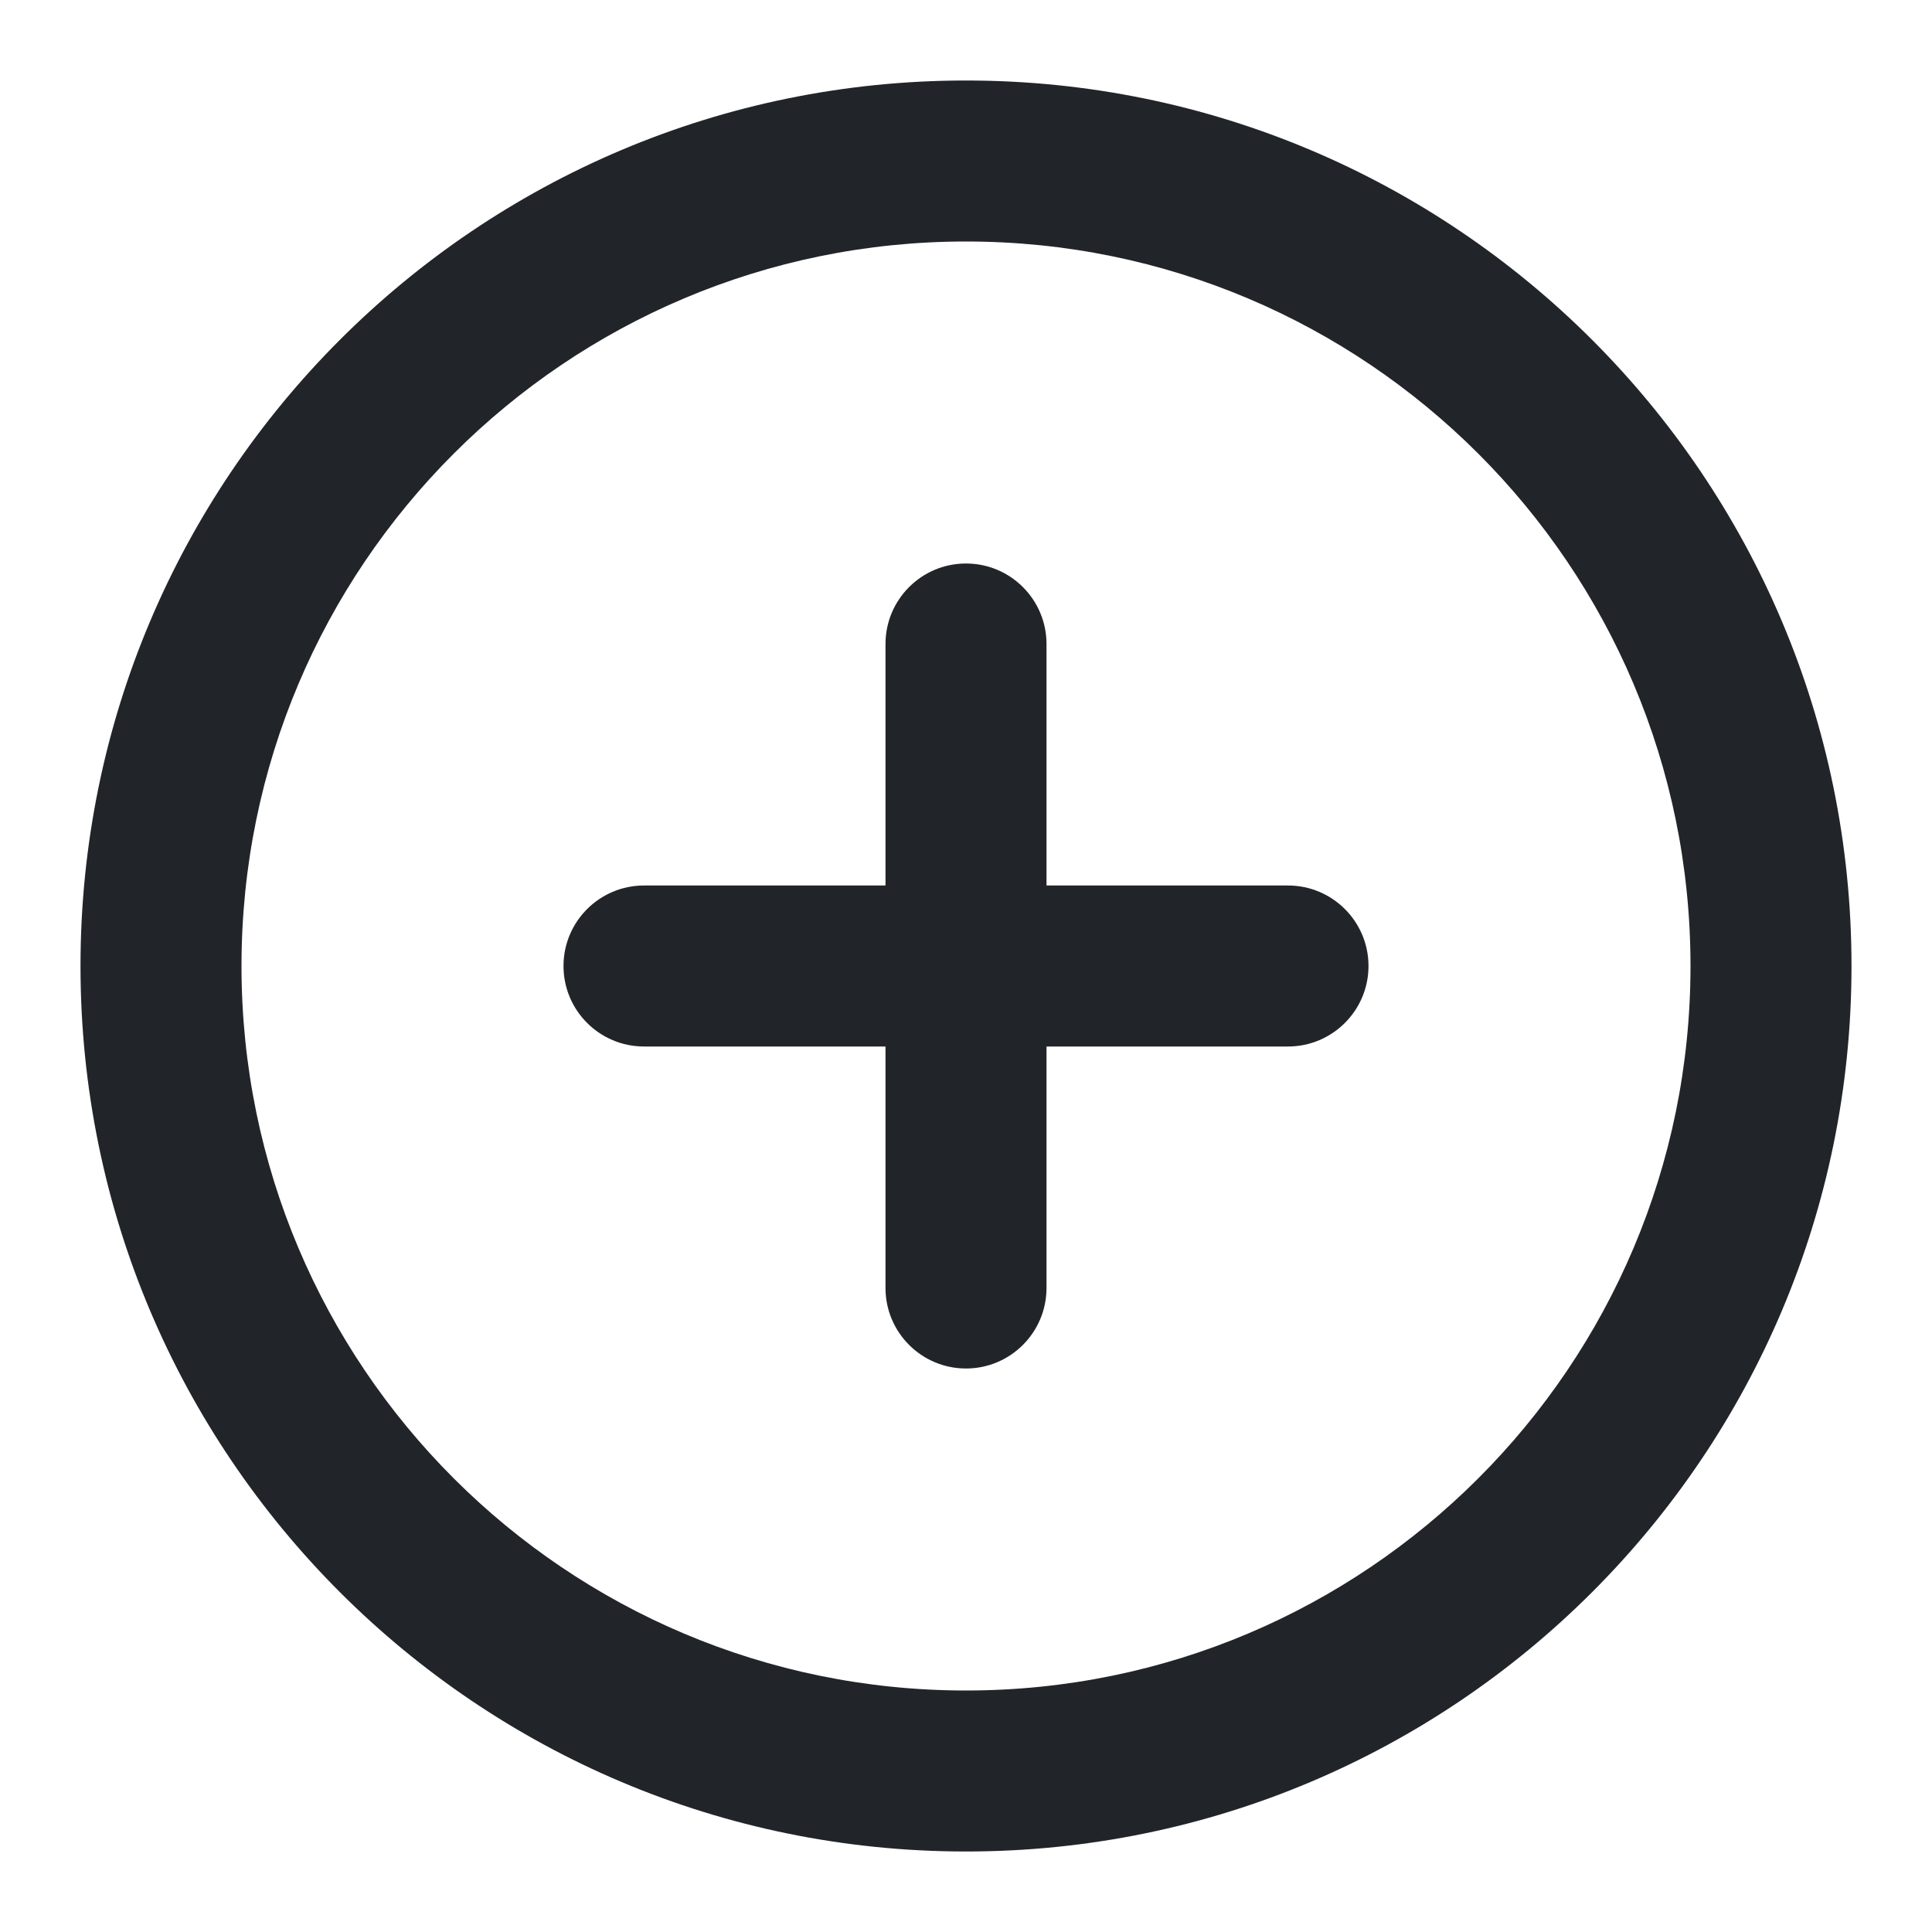
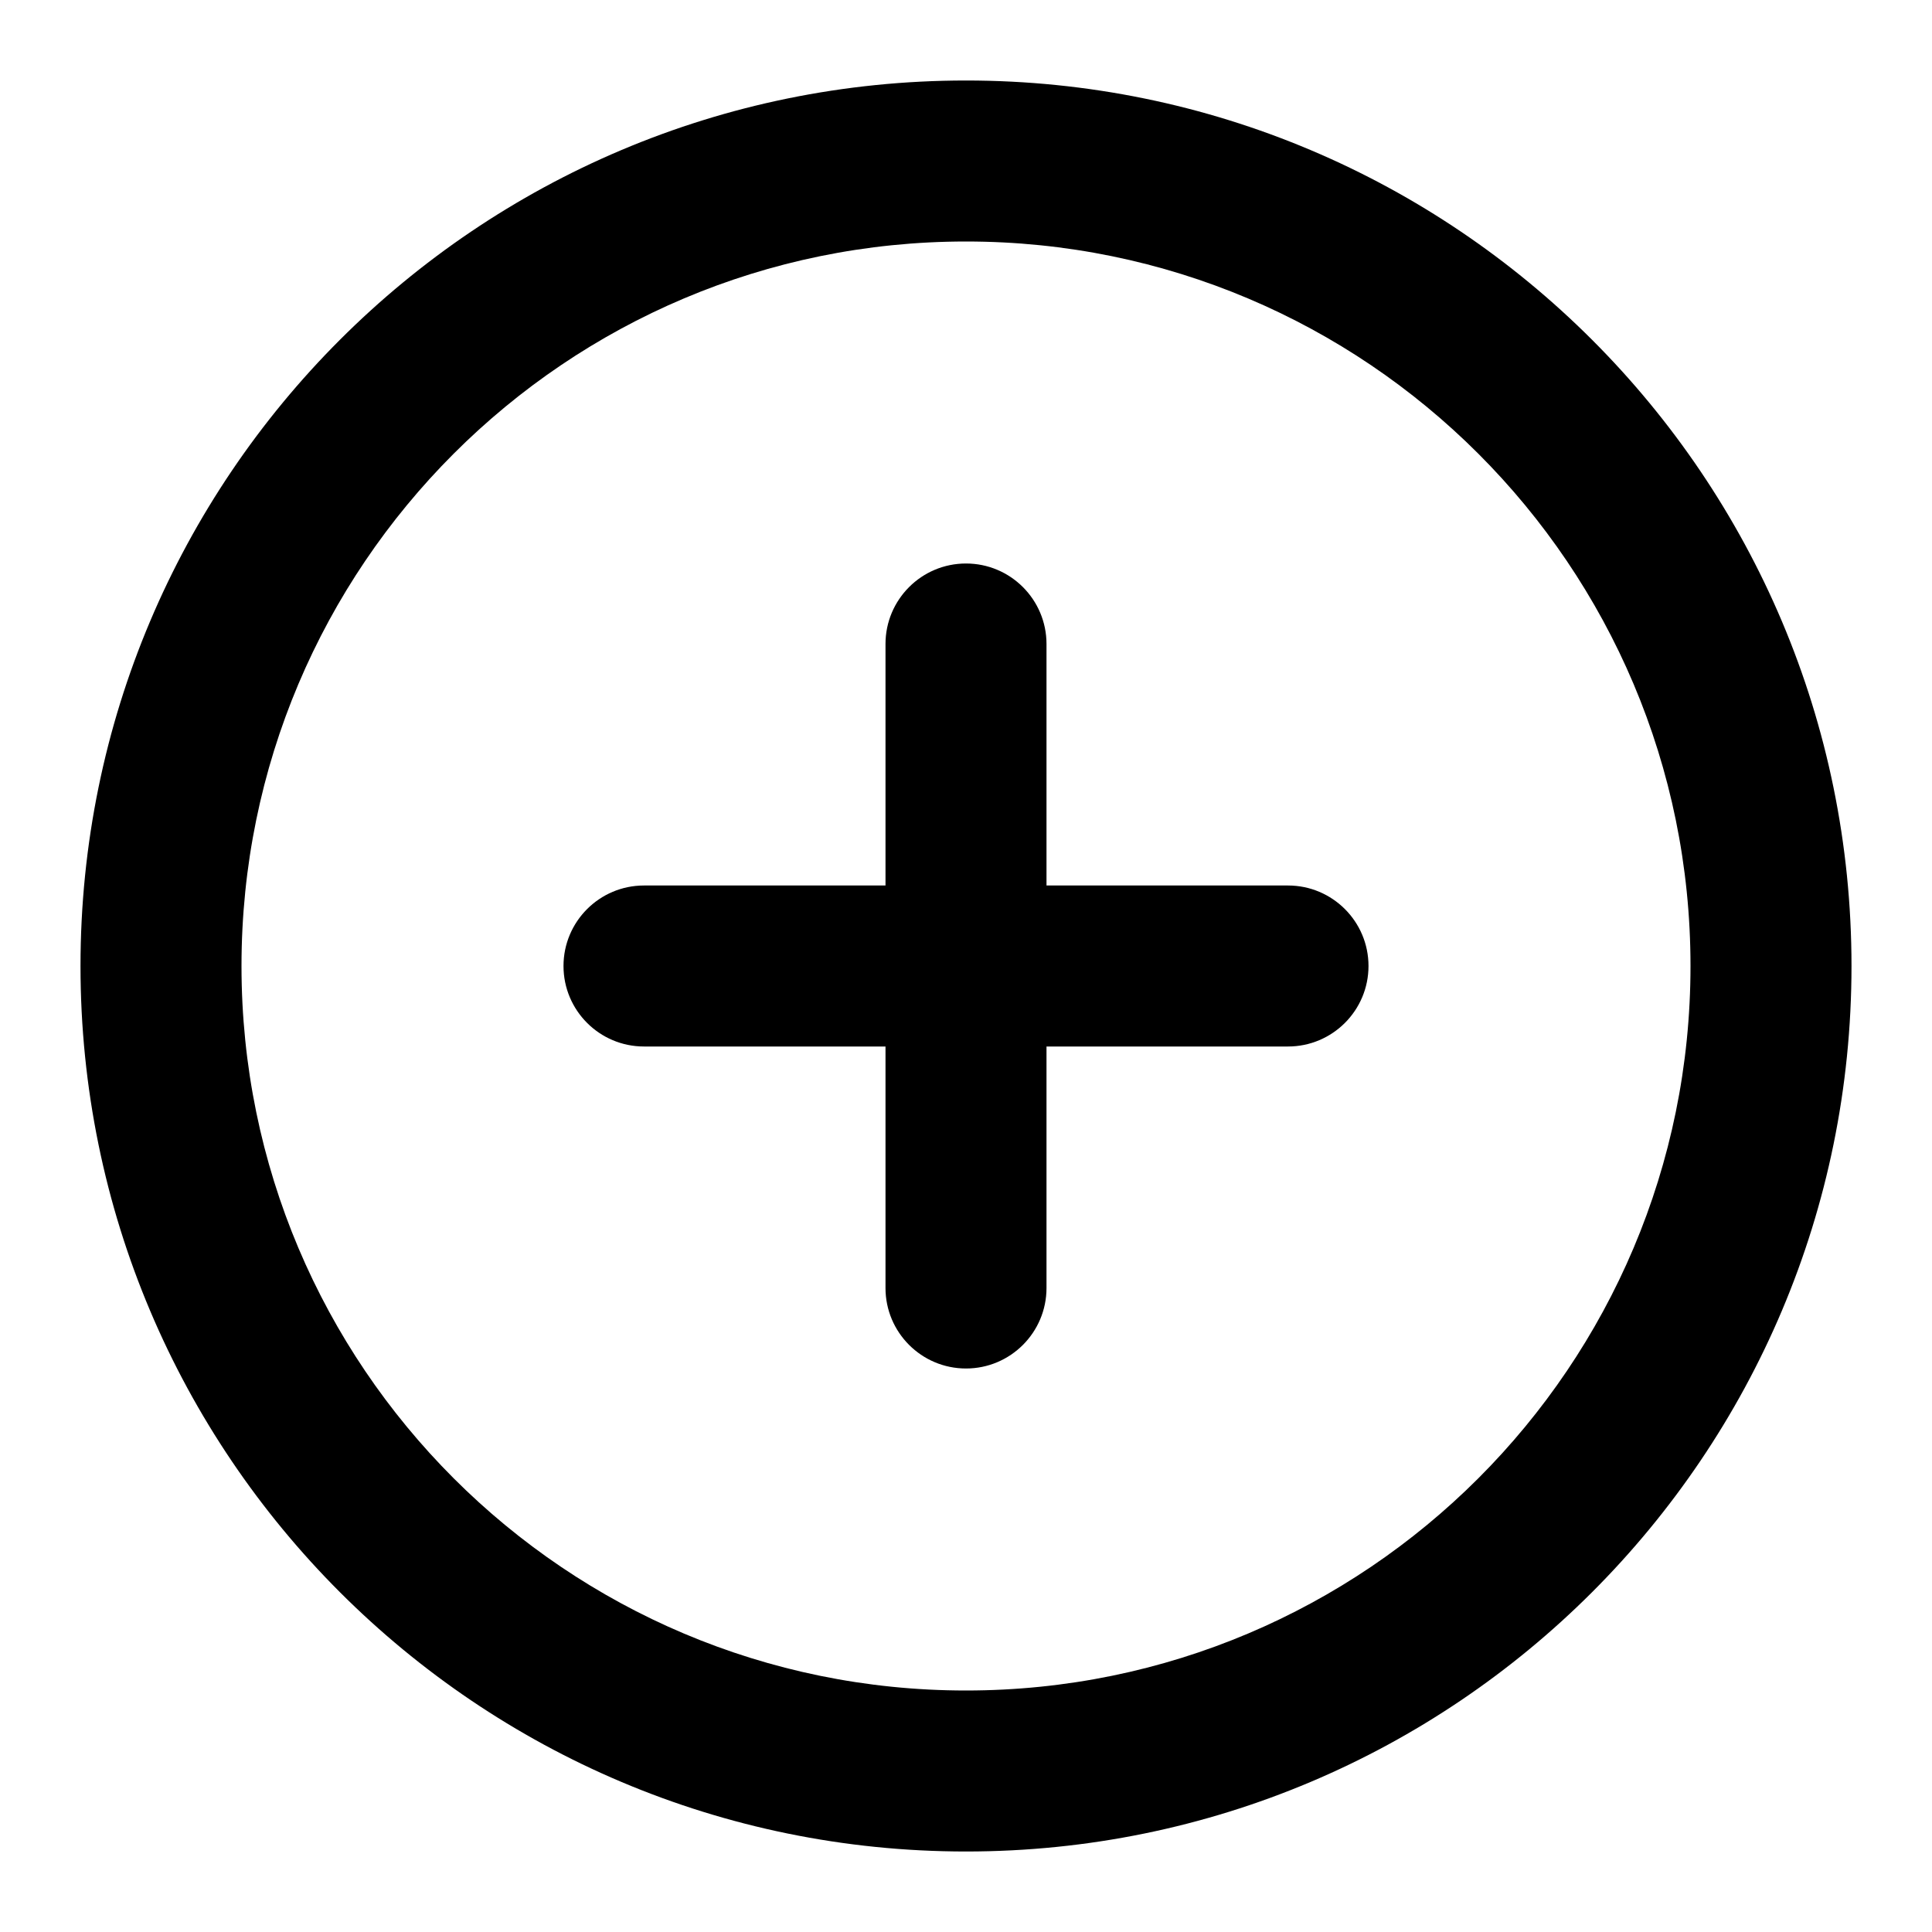
- <svg xmlns="http://www.w3.org/2000/svg" width="24" height="24" viewBox="0 0 24 24" fill="none">
-   <path d="M13 8C13 7.448 12.552 7 12 7C11.448 7 11 7.448 11 8V11H8C7.448 11 7 11.448 7 12C7 12.552 7.448 13 8 13H11V16C11 16.552 11.448 17 12 17C12.552 17 13 16.552 13 16V13H16C16.552 13 17 12.552 17 12C17 11.448 16.552 11 16 11H13V8Z" fill="#212529" />
-   <path fill-rule="evenodd" clip-rule="evenodd" d="M23 12C23 18.075 18.075 23 12 23C5.925 23 1 18.075 1 12C1 5.925 5.925 1 12 1C18.075 1 23 5.925 23 12ZM21 12C21 16.971 16.971 21 12 21C7.029 21 3 16.971 3 12C3 7.029 7.029 3 12 3C16.971 3 21 7.029 21 12Z" fill="#212529" />
+ <svg xmlns="http://www.w3.org/2000/svg" width="current" height="current" viewBox="0 0 24 24" fill="currentColor">
+   <path d="M13 8C13 7.448 12.552 7 12 7C11.448 7 11 7.448 11 8V11H8C7.448 11 7 11.448 7 12C7 12.552 7.448 13 8 13H11V16C11 16.552 11.448 17 12 17C12.552 17 13 16.552 13 16V13H16C16.552 13 17 12.552 17 12C17 11.448 16.552 11 16 11H13V8Z" fill="currentColor" />
+   <path fill-rule="evenodd" clip-rule="evenodd" d="M23 12C23 18.075 18.075 23 12 23C5.925 23 1 18.075 1 12C1 5.925 5.925 1 12 1C18.075 1 23 5.925 23 12ZM21 12C21 16.971 16.971 21 12 21C7.029 21 3 16.971 3 12C3 7.029 7.029 3 12 3C16.971 3 21 7.029 21 12Z" fill="currentColor" />
</svg>
